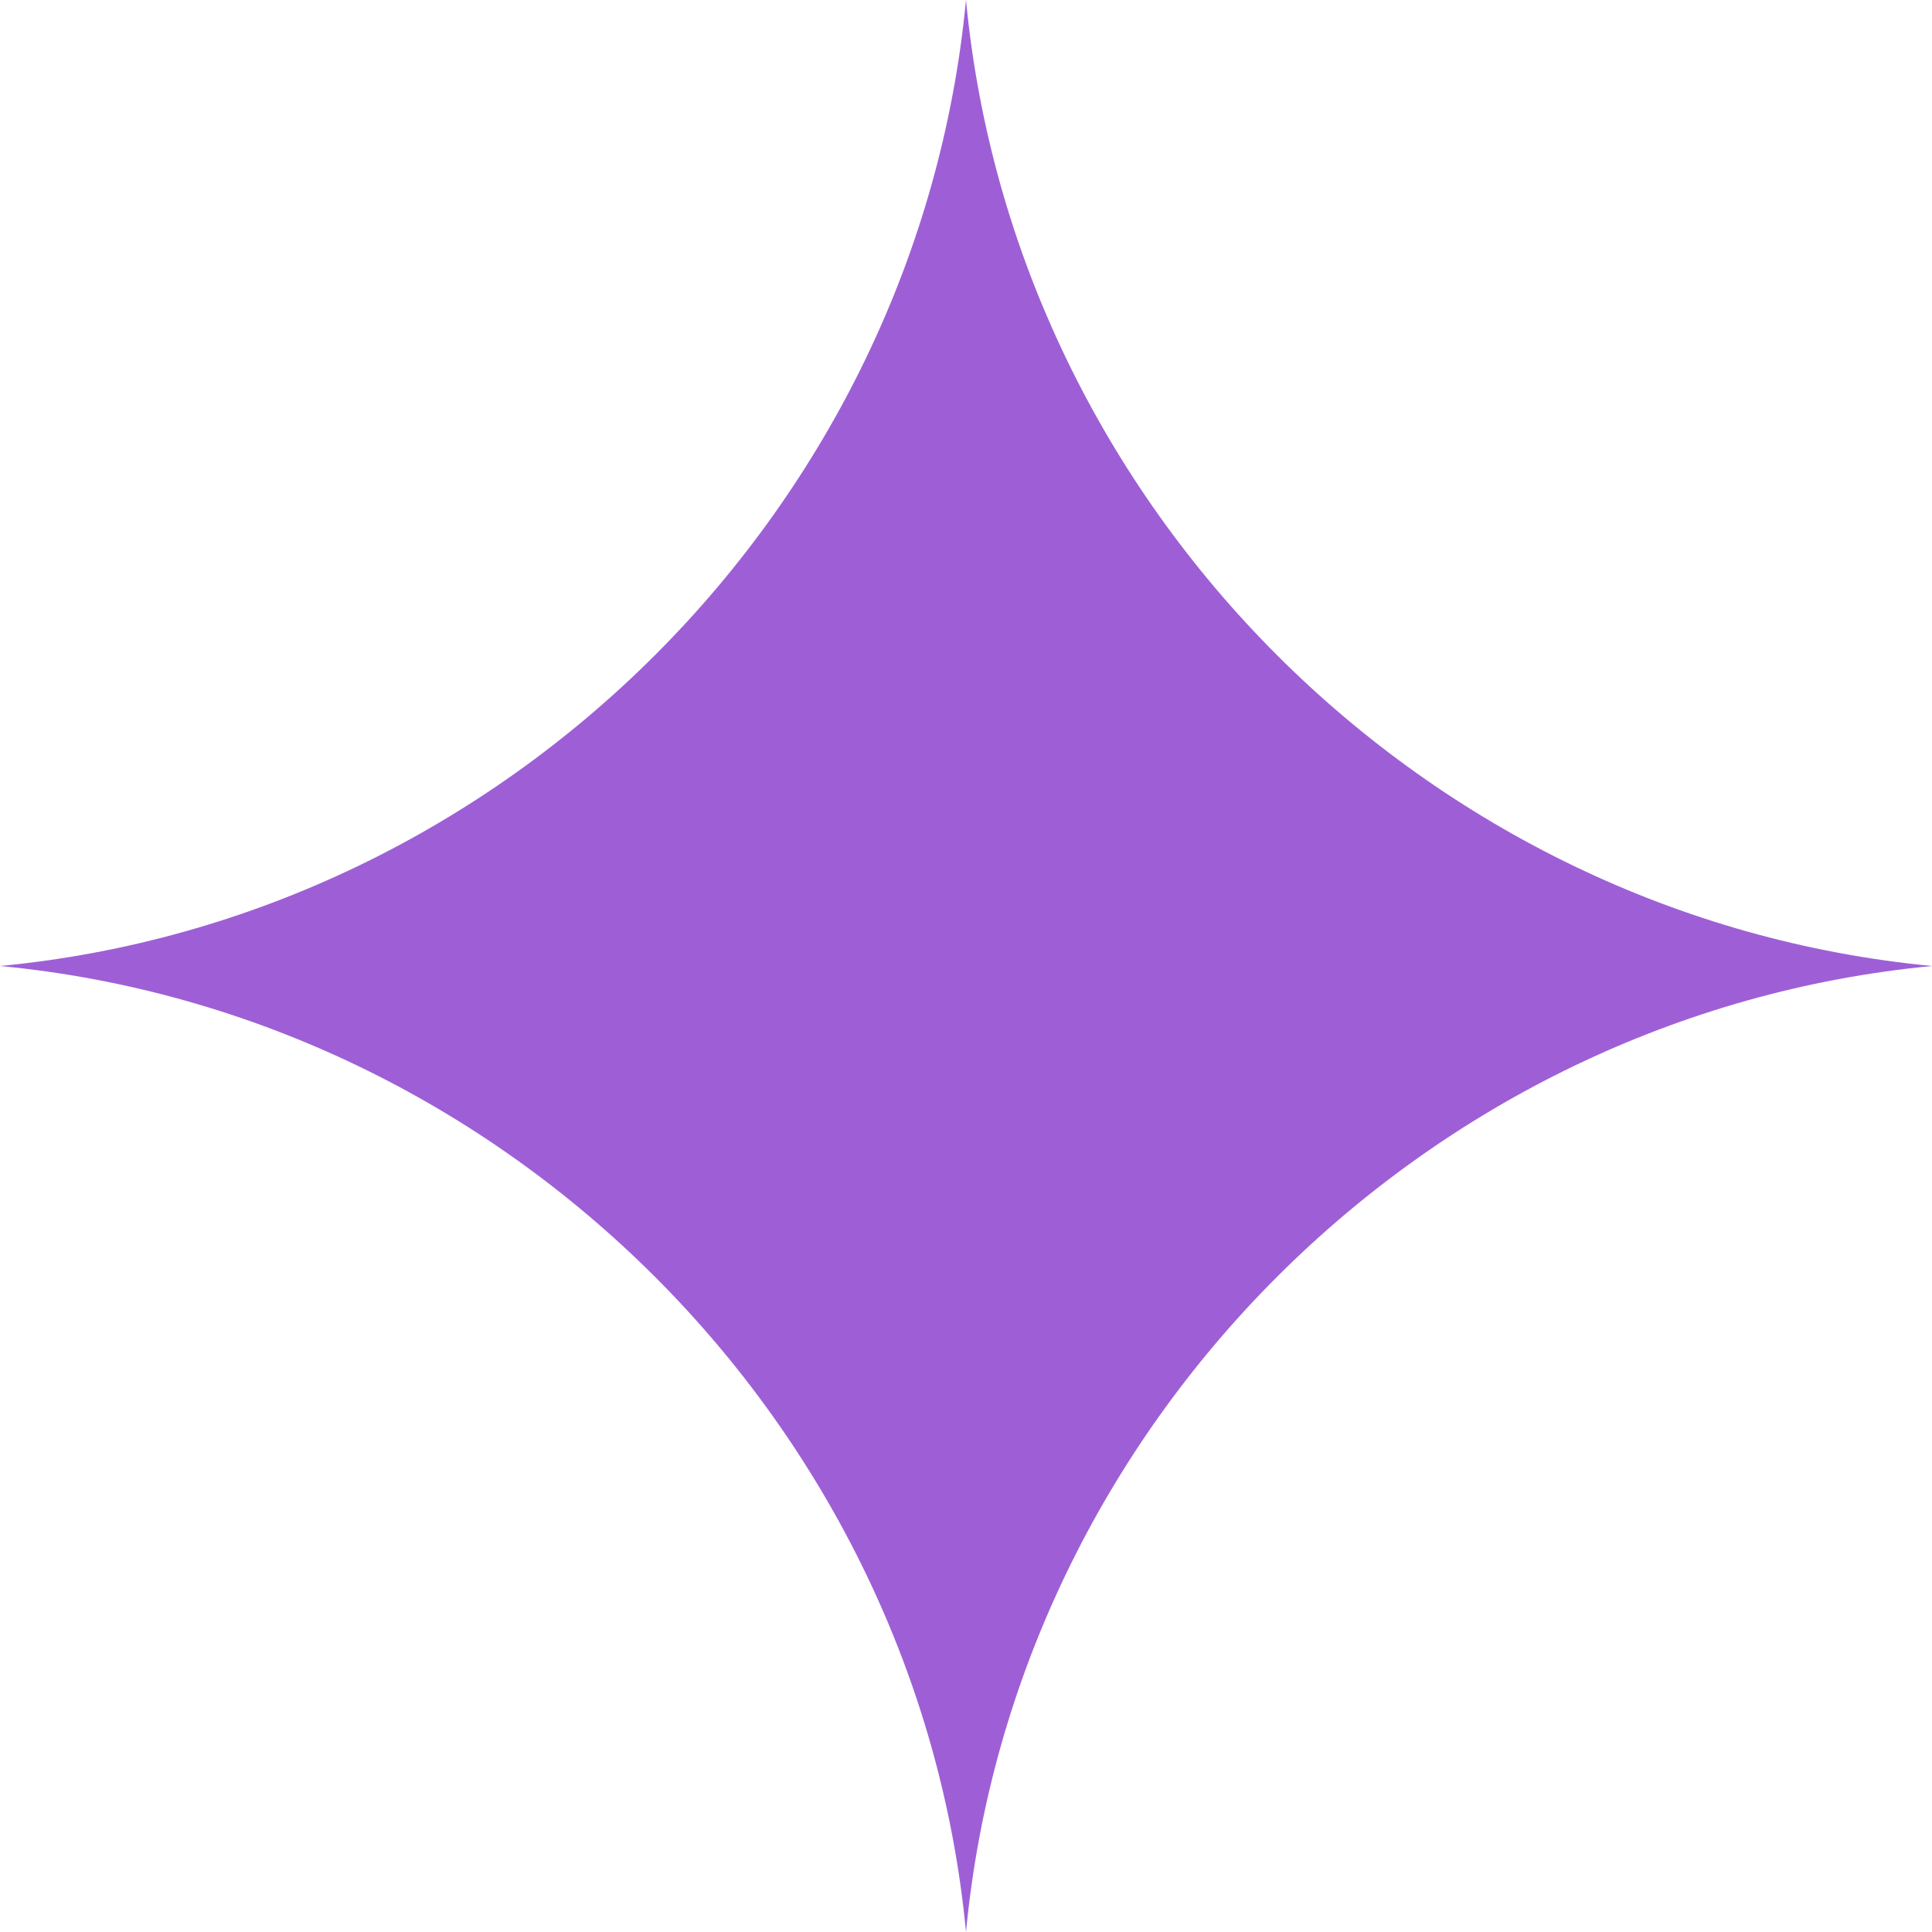
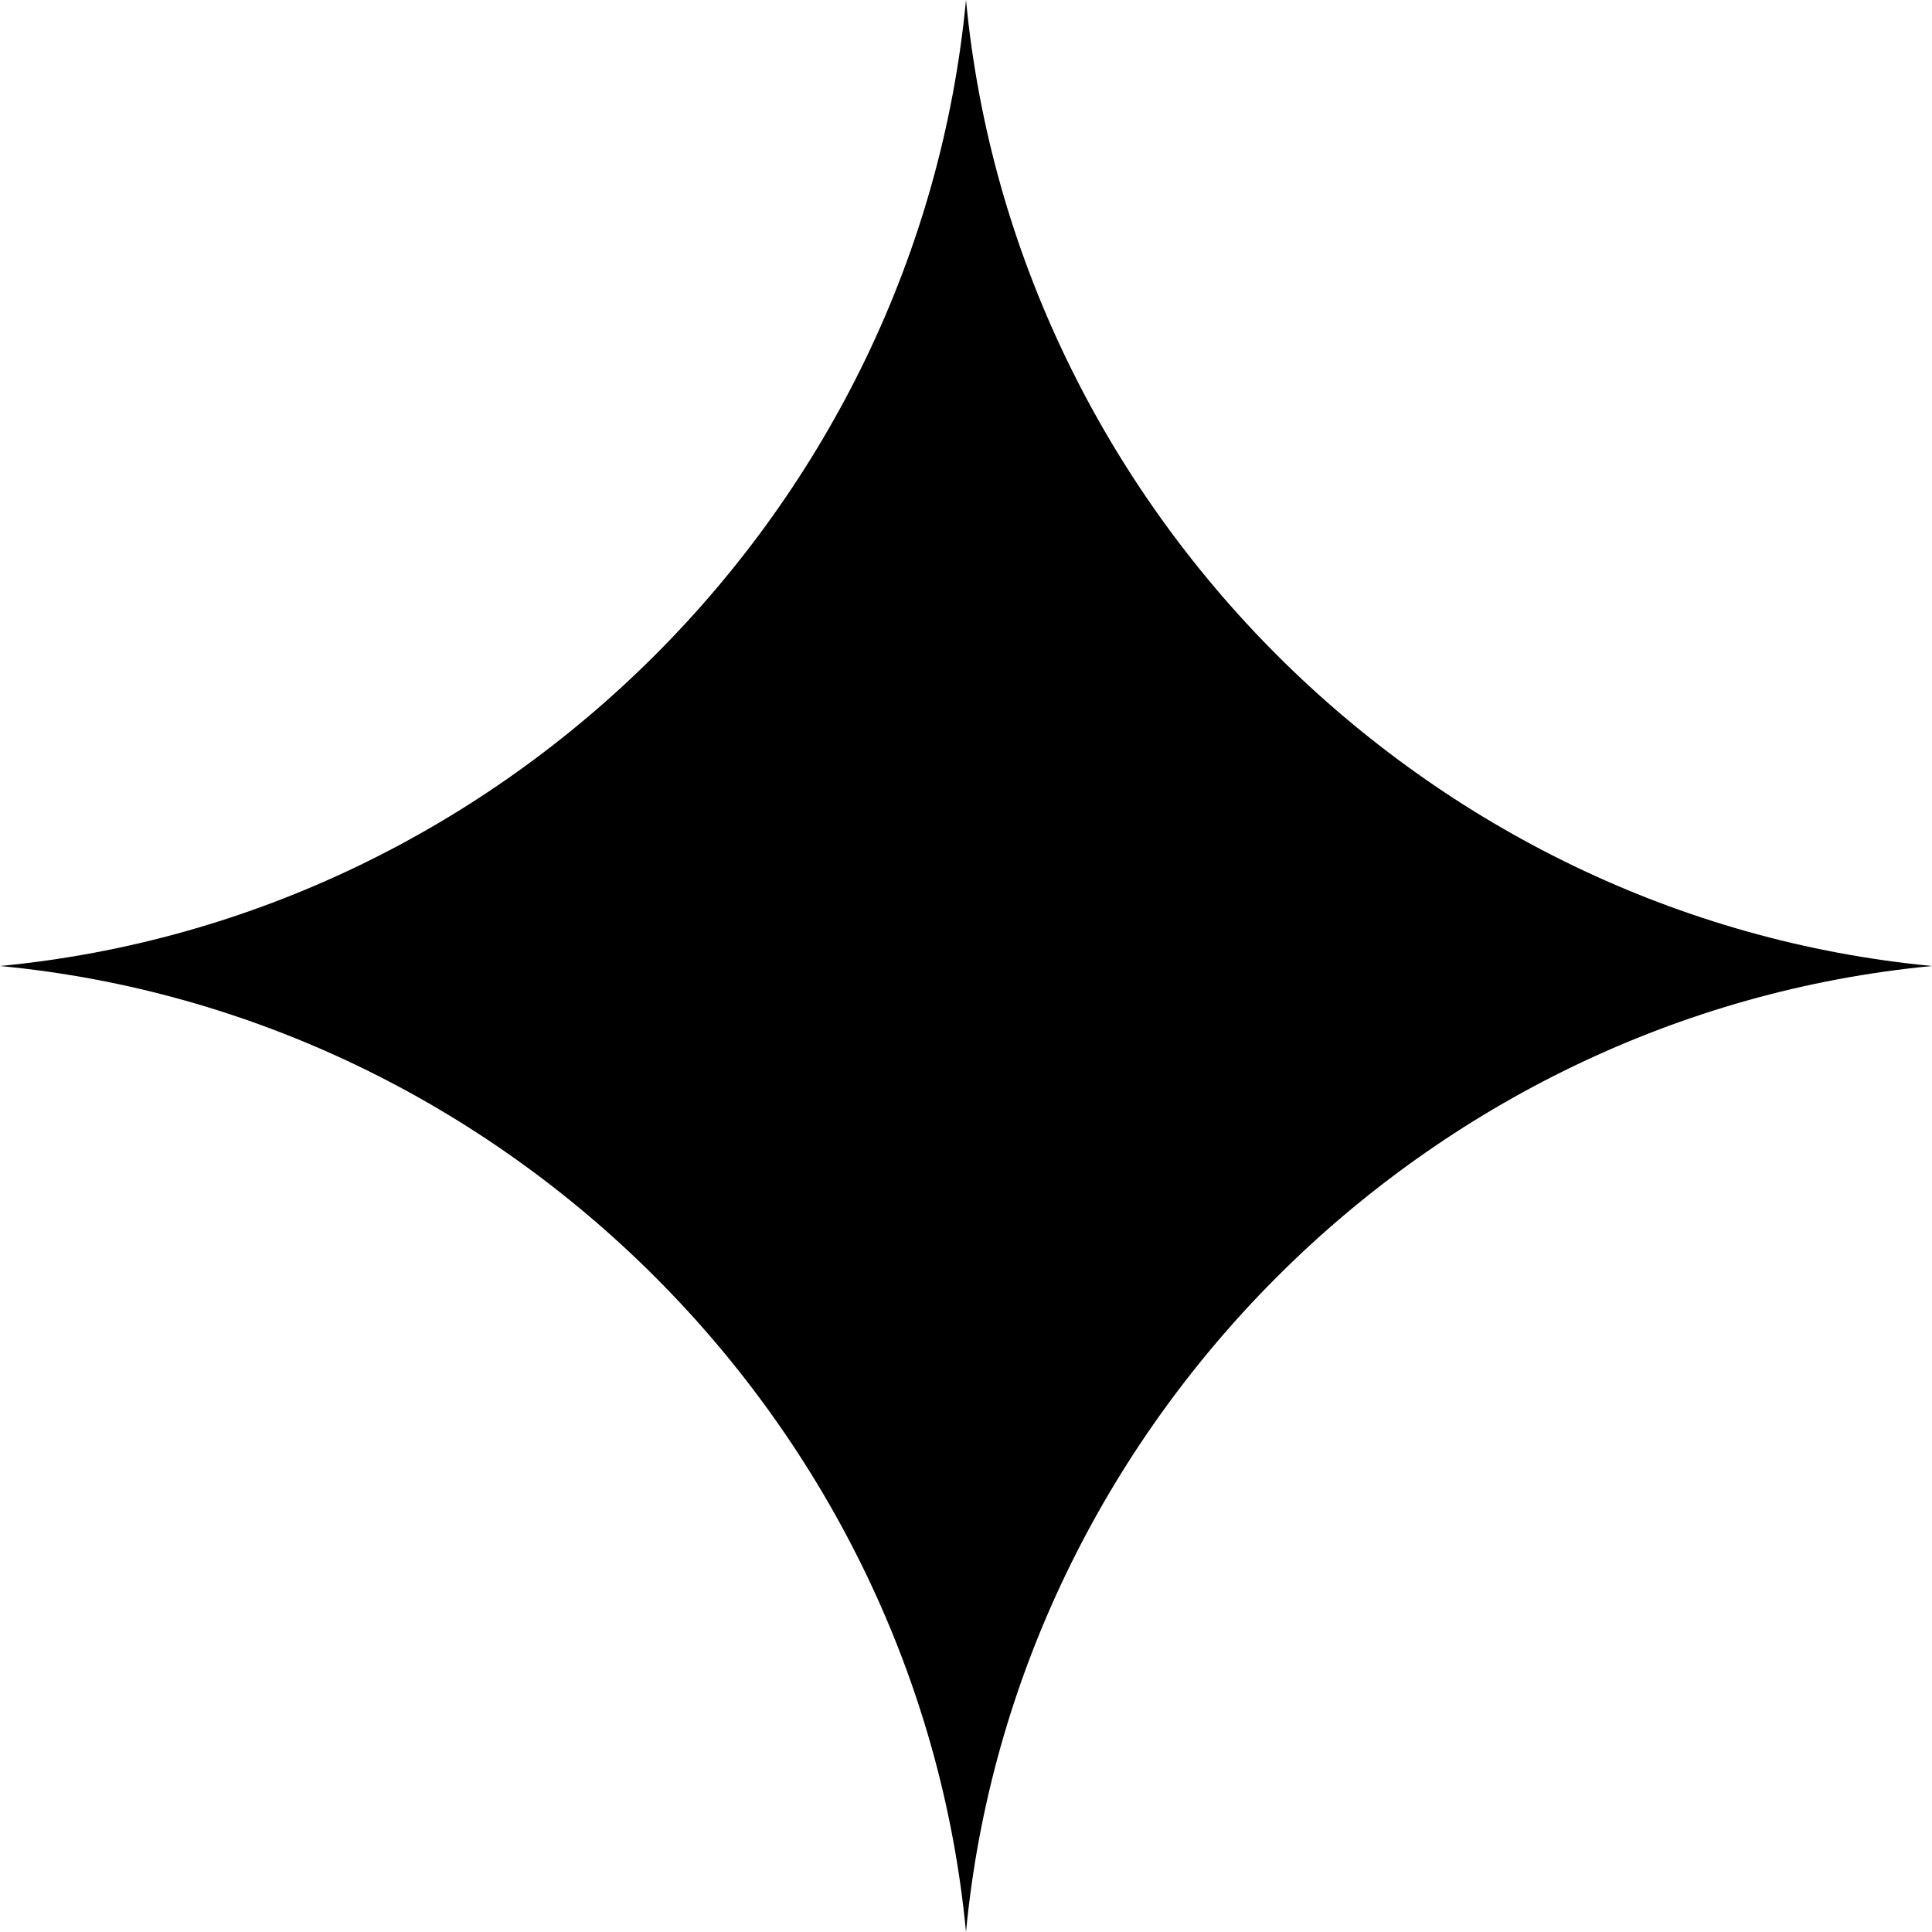
- <svg xmlns="http://www.w3.org/2000/svg" viewBox="0 0 24 24" fill="#9e5fd6" aria-hidden="true">
+ <svg xmlns="http://www.w3.org/2000/svg" viewBox="0 0 24 24" fill="currentColor" aria-hidden="true">
  <path d="M12 0c.6 6.3 5.7 11.4 12 12-6.3.6-11.4 5.7-12 12-.6-6.3-5.7-11.4-12-12C6.3 11.4 11.4 6.3 12 0z" />
</svg>
